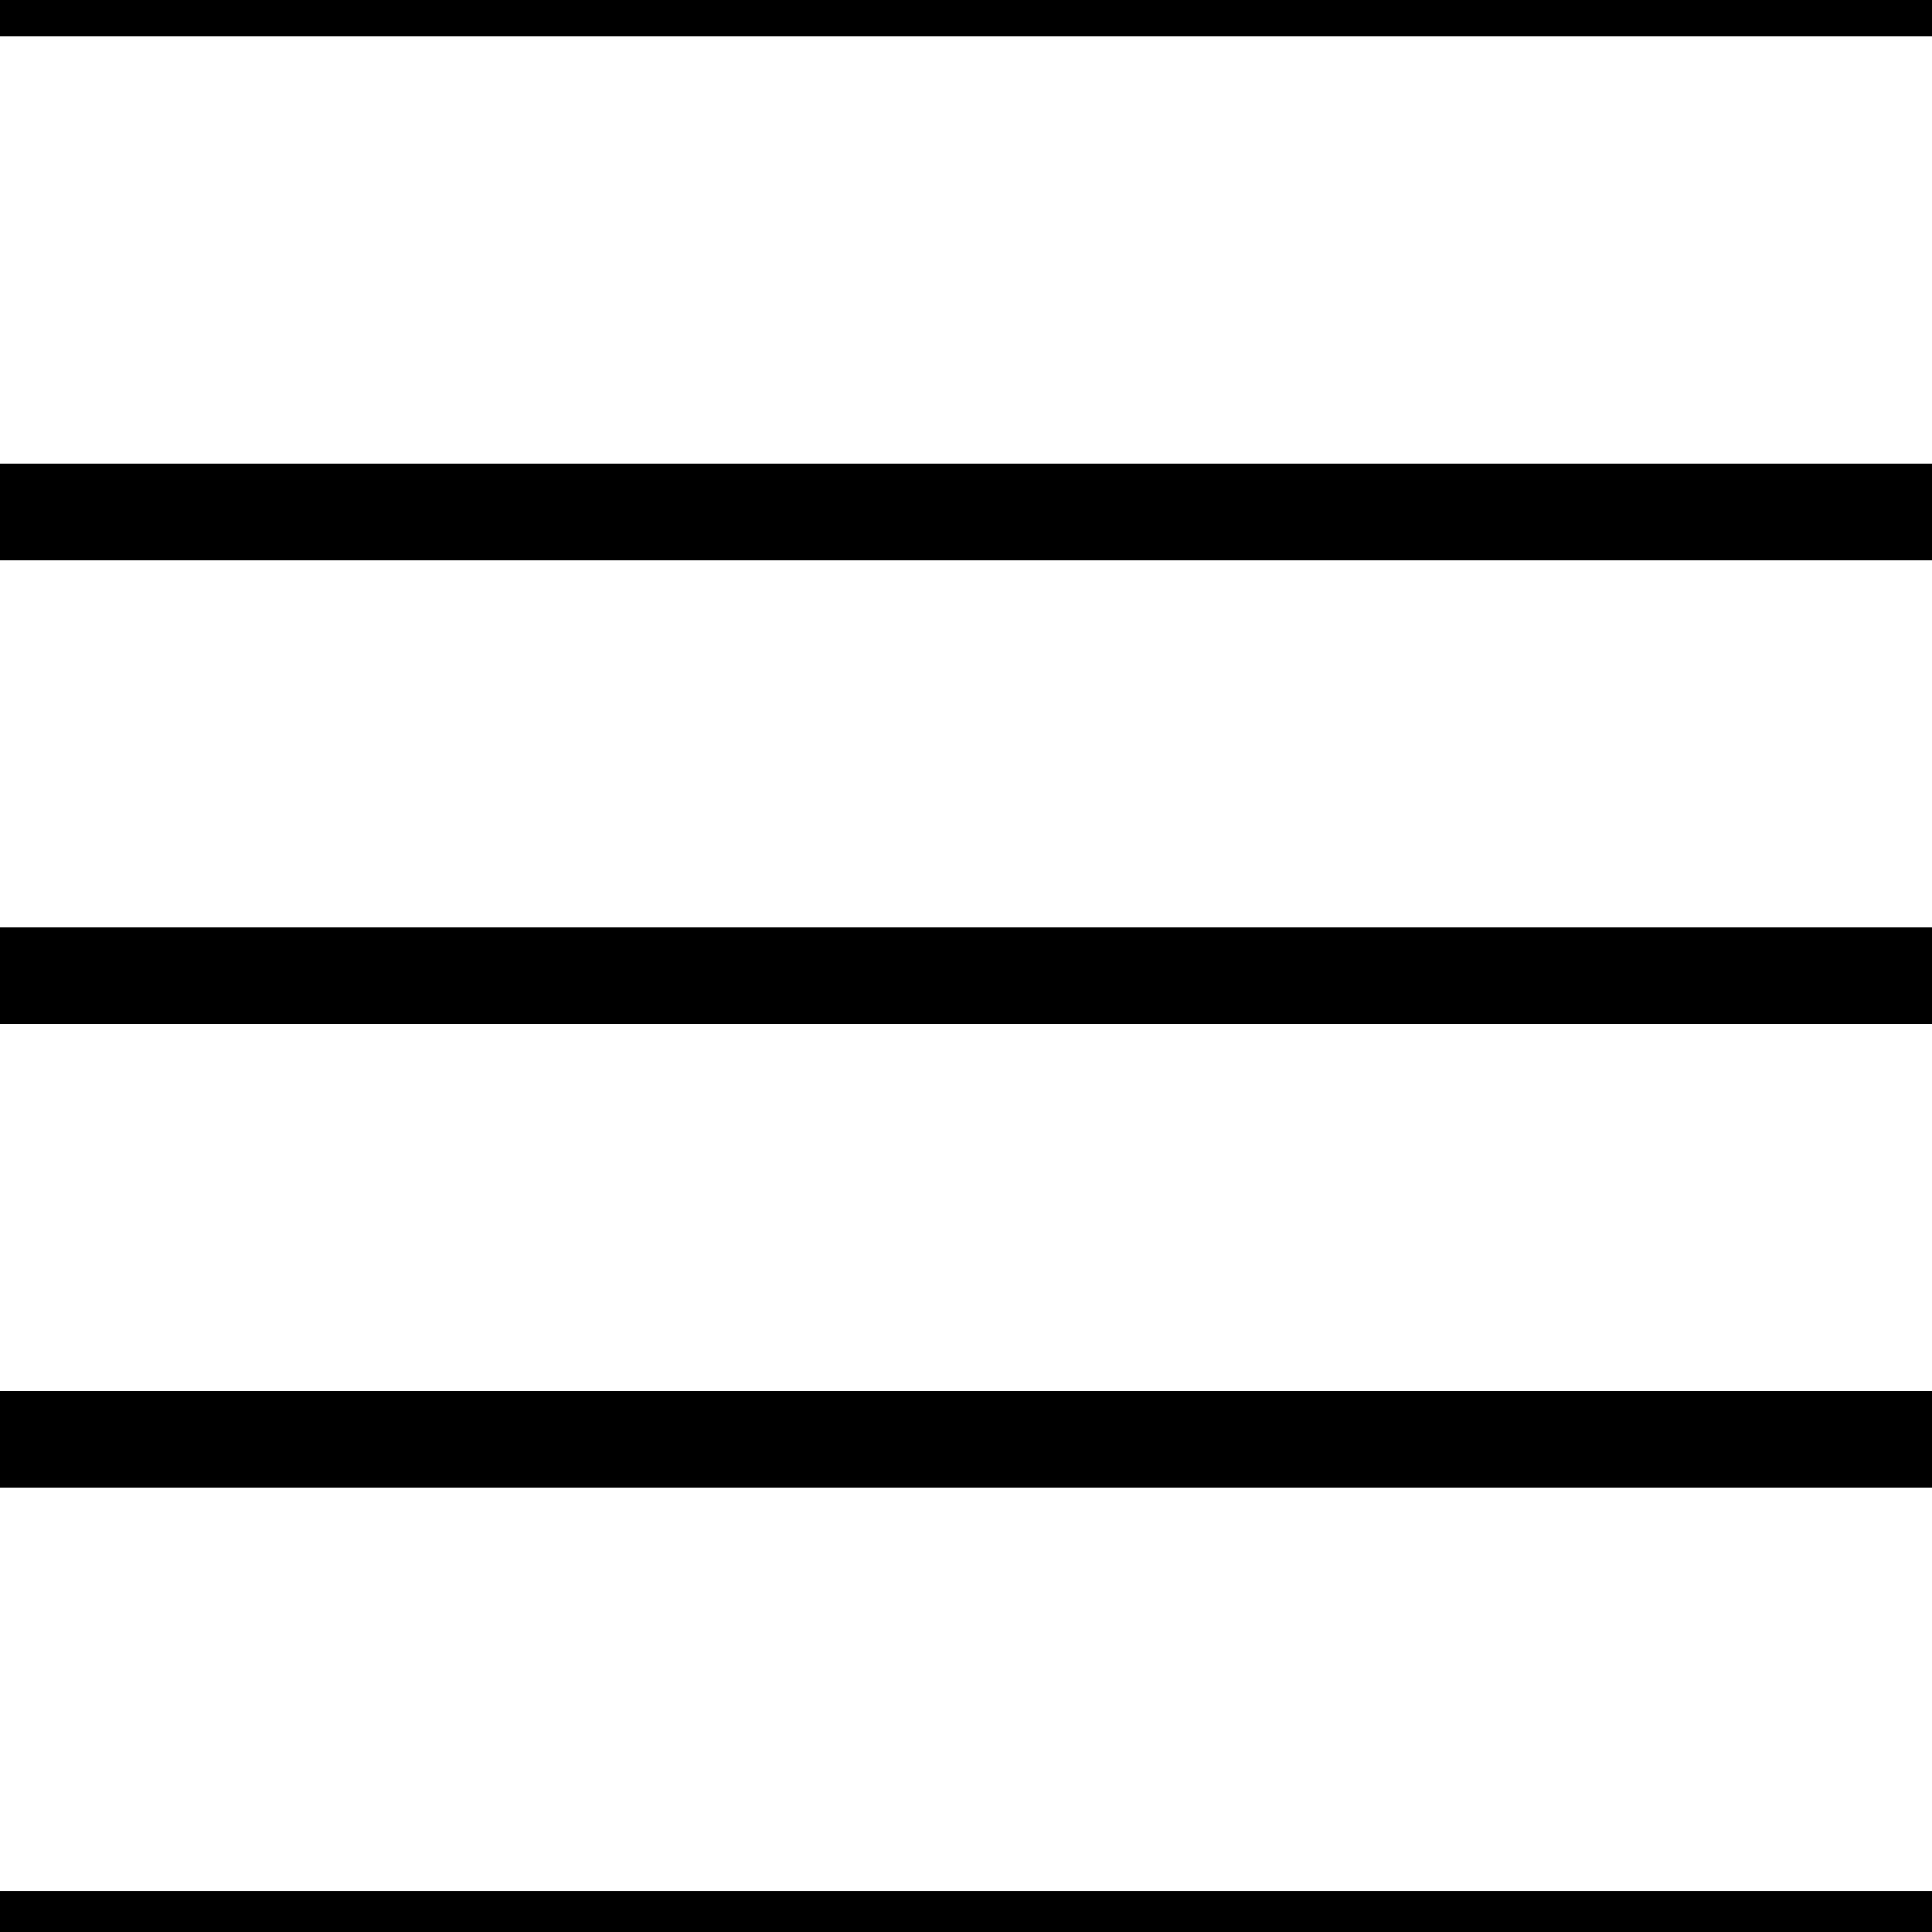
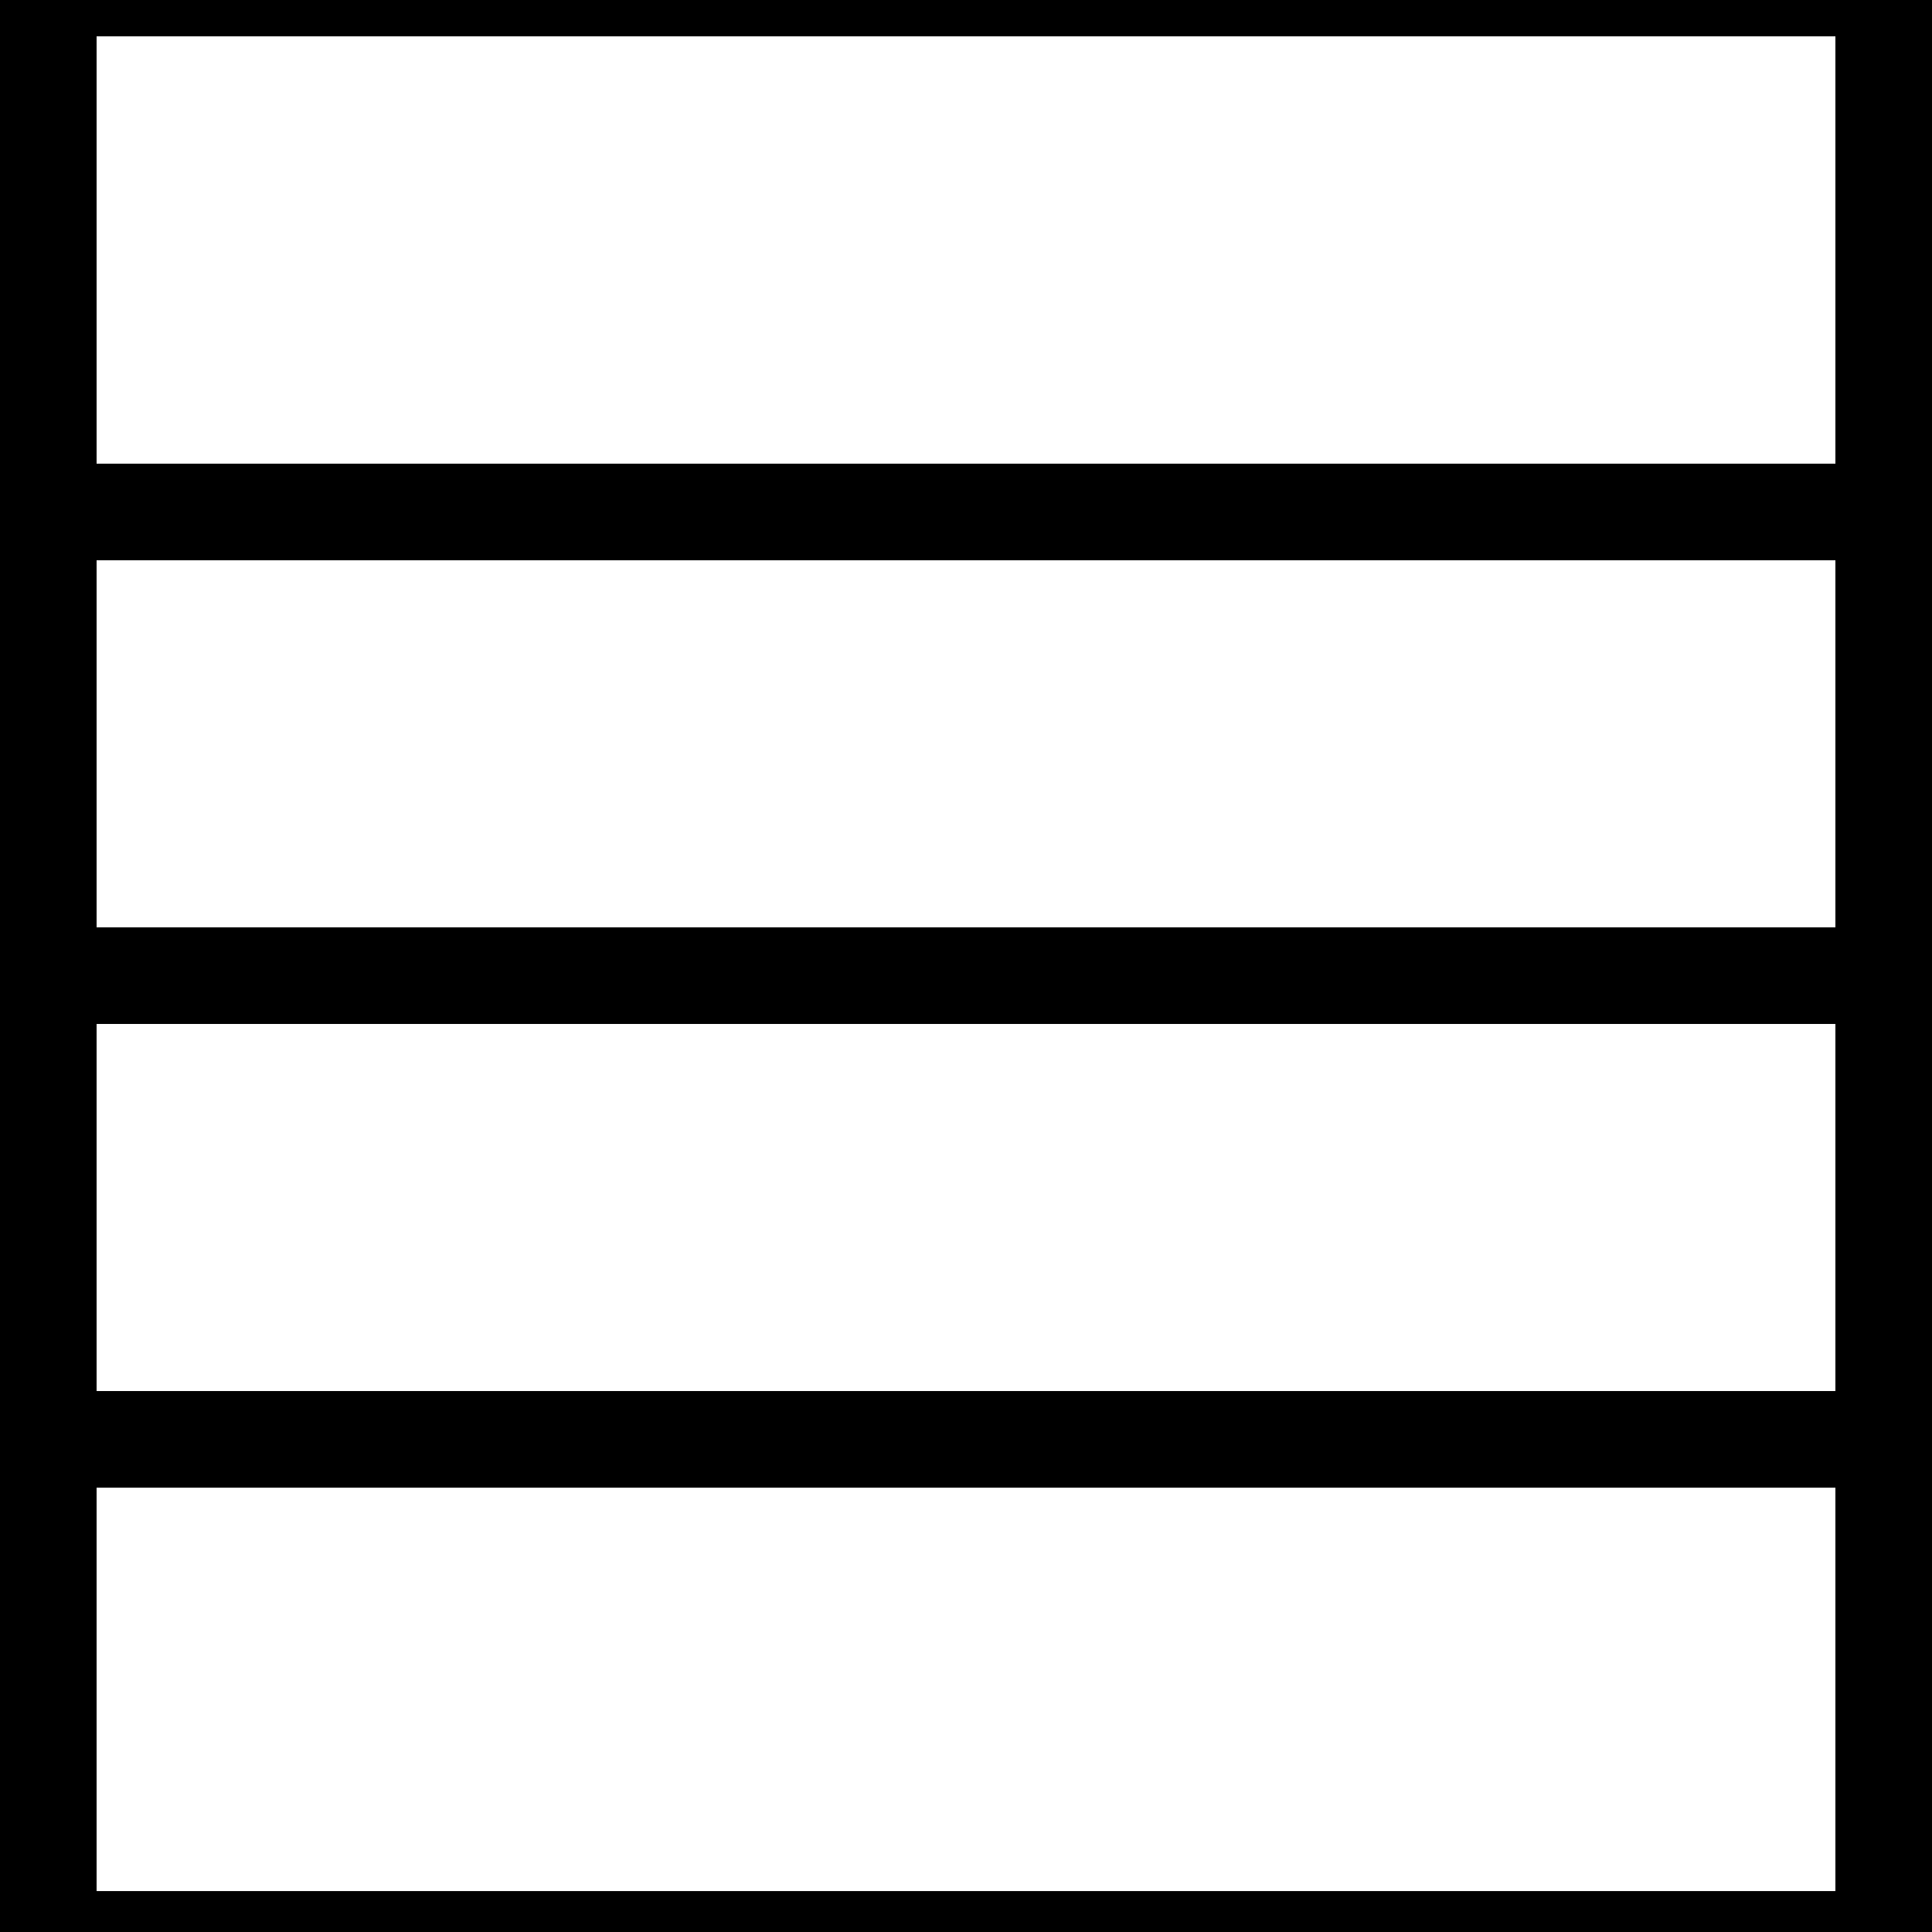
<svg xmlns="http://www.w3.org/2000/svg" width="100" height="100" viewBox="0 0 100 100" id="SVGRoot" version="1.1" enable-background="new">
  <defs id="defs4787" />
  <rect style="fill:#000000;fill-rule:evenodd;stroke:none;stroke-width:1.627;stroke-linecap:round;stroke-linejoin:round;stroke-dasharray:none;stroke-opacity:1;paint-order:fill markers stroke" id="rect1" width="100" height="2.119" x="0" y="97.881" />
  <rect style="fill:#000000;fill-rule:evenodd;stroke:none;stroke-width:1.581;stroke-linecap:round;stroke-linejoin:round;stroke-dasharray:none;stroke-opacity:1;paint-order:fill markers stroke" id="rect4" width="100" height="2" x="1.1853027e-06" y="0" />
  <rect style="fill:#ffffff;fill-rule:evenodd;stroke:none;stroke-width:2.582;stroke-linecap:round;stroke-linejoin:round;stroke-dasharray:none;stroke-opacity:1;paint-order:fill markers stroke" id="rect3" width="100" height="96" x="0" y="1.881" />
  <path style="fill:#ffffff;fill-rule:evenodd;stroke:#000000;stroke-width:5;stroke-linecap:butt;stroke-linejoin:round;stroke-dasharray:none;stroke-opacity:1;paint-order:fill markers stroke" d="M 0,26.5 H 100" id="path3" />
  <path style="fill:#ffffff;fill-rule:evenodd;stroke:#000000;stroke-width:5;stroke-linecap:butt;stroke-linejoin:round;stroke-dasharray:none;stroke-opacity:1;paint-order:fill markers stroke" d="M 0,50.5 H 100" id="path4" />
  <path style="fill:#ffffff;fill-rule:evenodd;stroke:#000000;stroke-width:5;stroke-linecap:butt;stroke-linejoin:round;stroke-dasharray:none;stroke-opacity:1;paint-order:fill markers stroke" d="M 0,74.5 H 100" id="path5" />
+   <path style="fill:#000000;fill-rule:evenodd;stroke:#000000;stroke-width:5;stroke-linejoin:round;stroke-dasharray:none;paint-order:fill markers stroke" d="M 2.5,100 V 0" id="path1" />
+   <path style="fill:#000000;fill-rule:evenodd;stroke:#000000;stroke-width:5;stroke-linejoin:round;stroke-dasharray:none;paint-order:fill markers stroke" d="M 97.5,100 V 0" id="path2" />
</svg>
